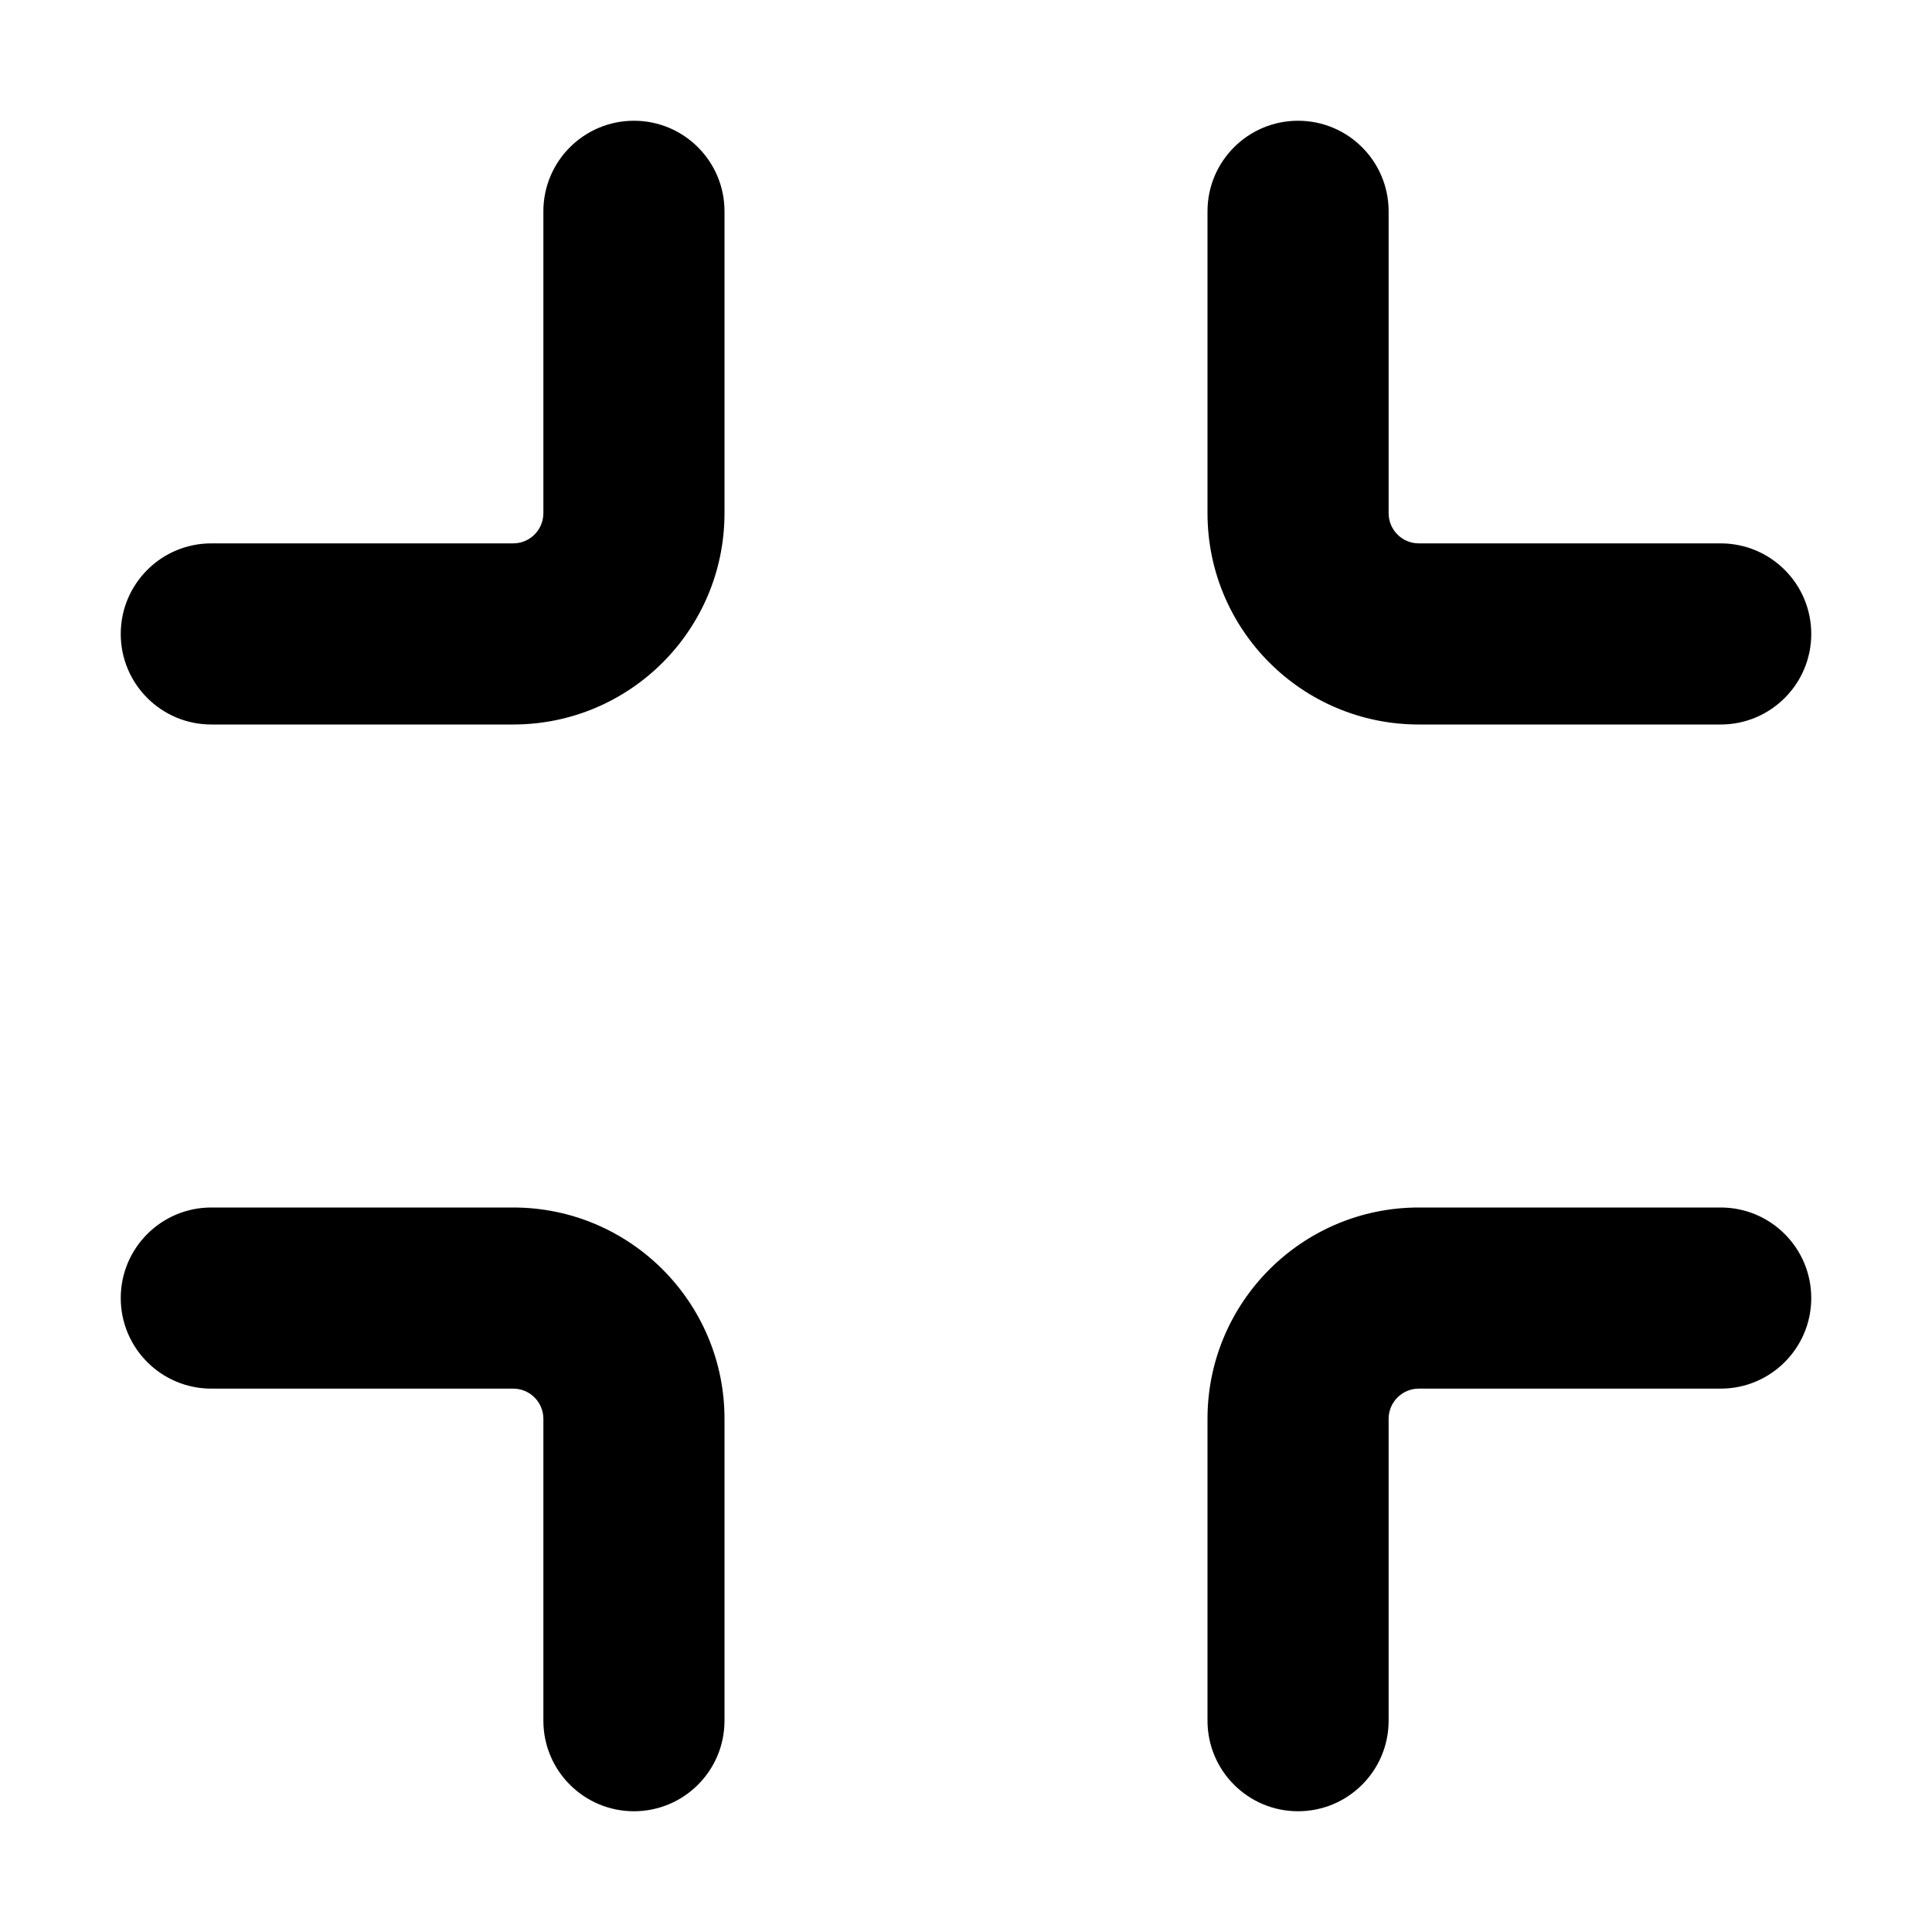
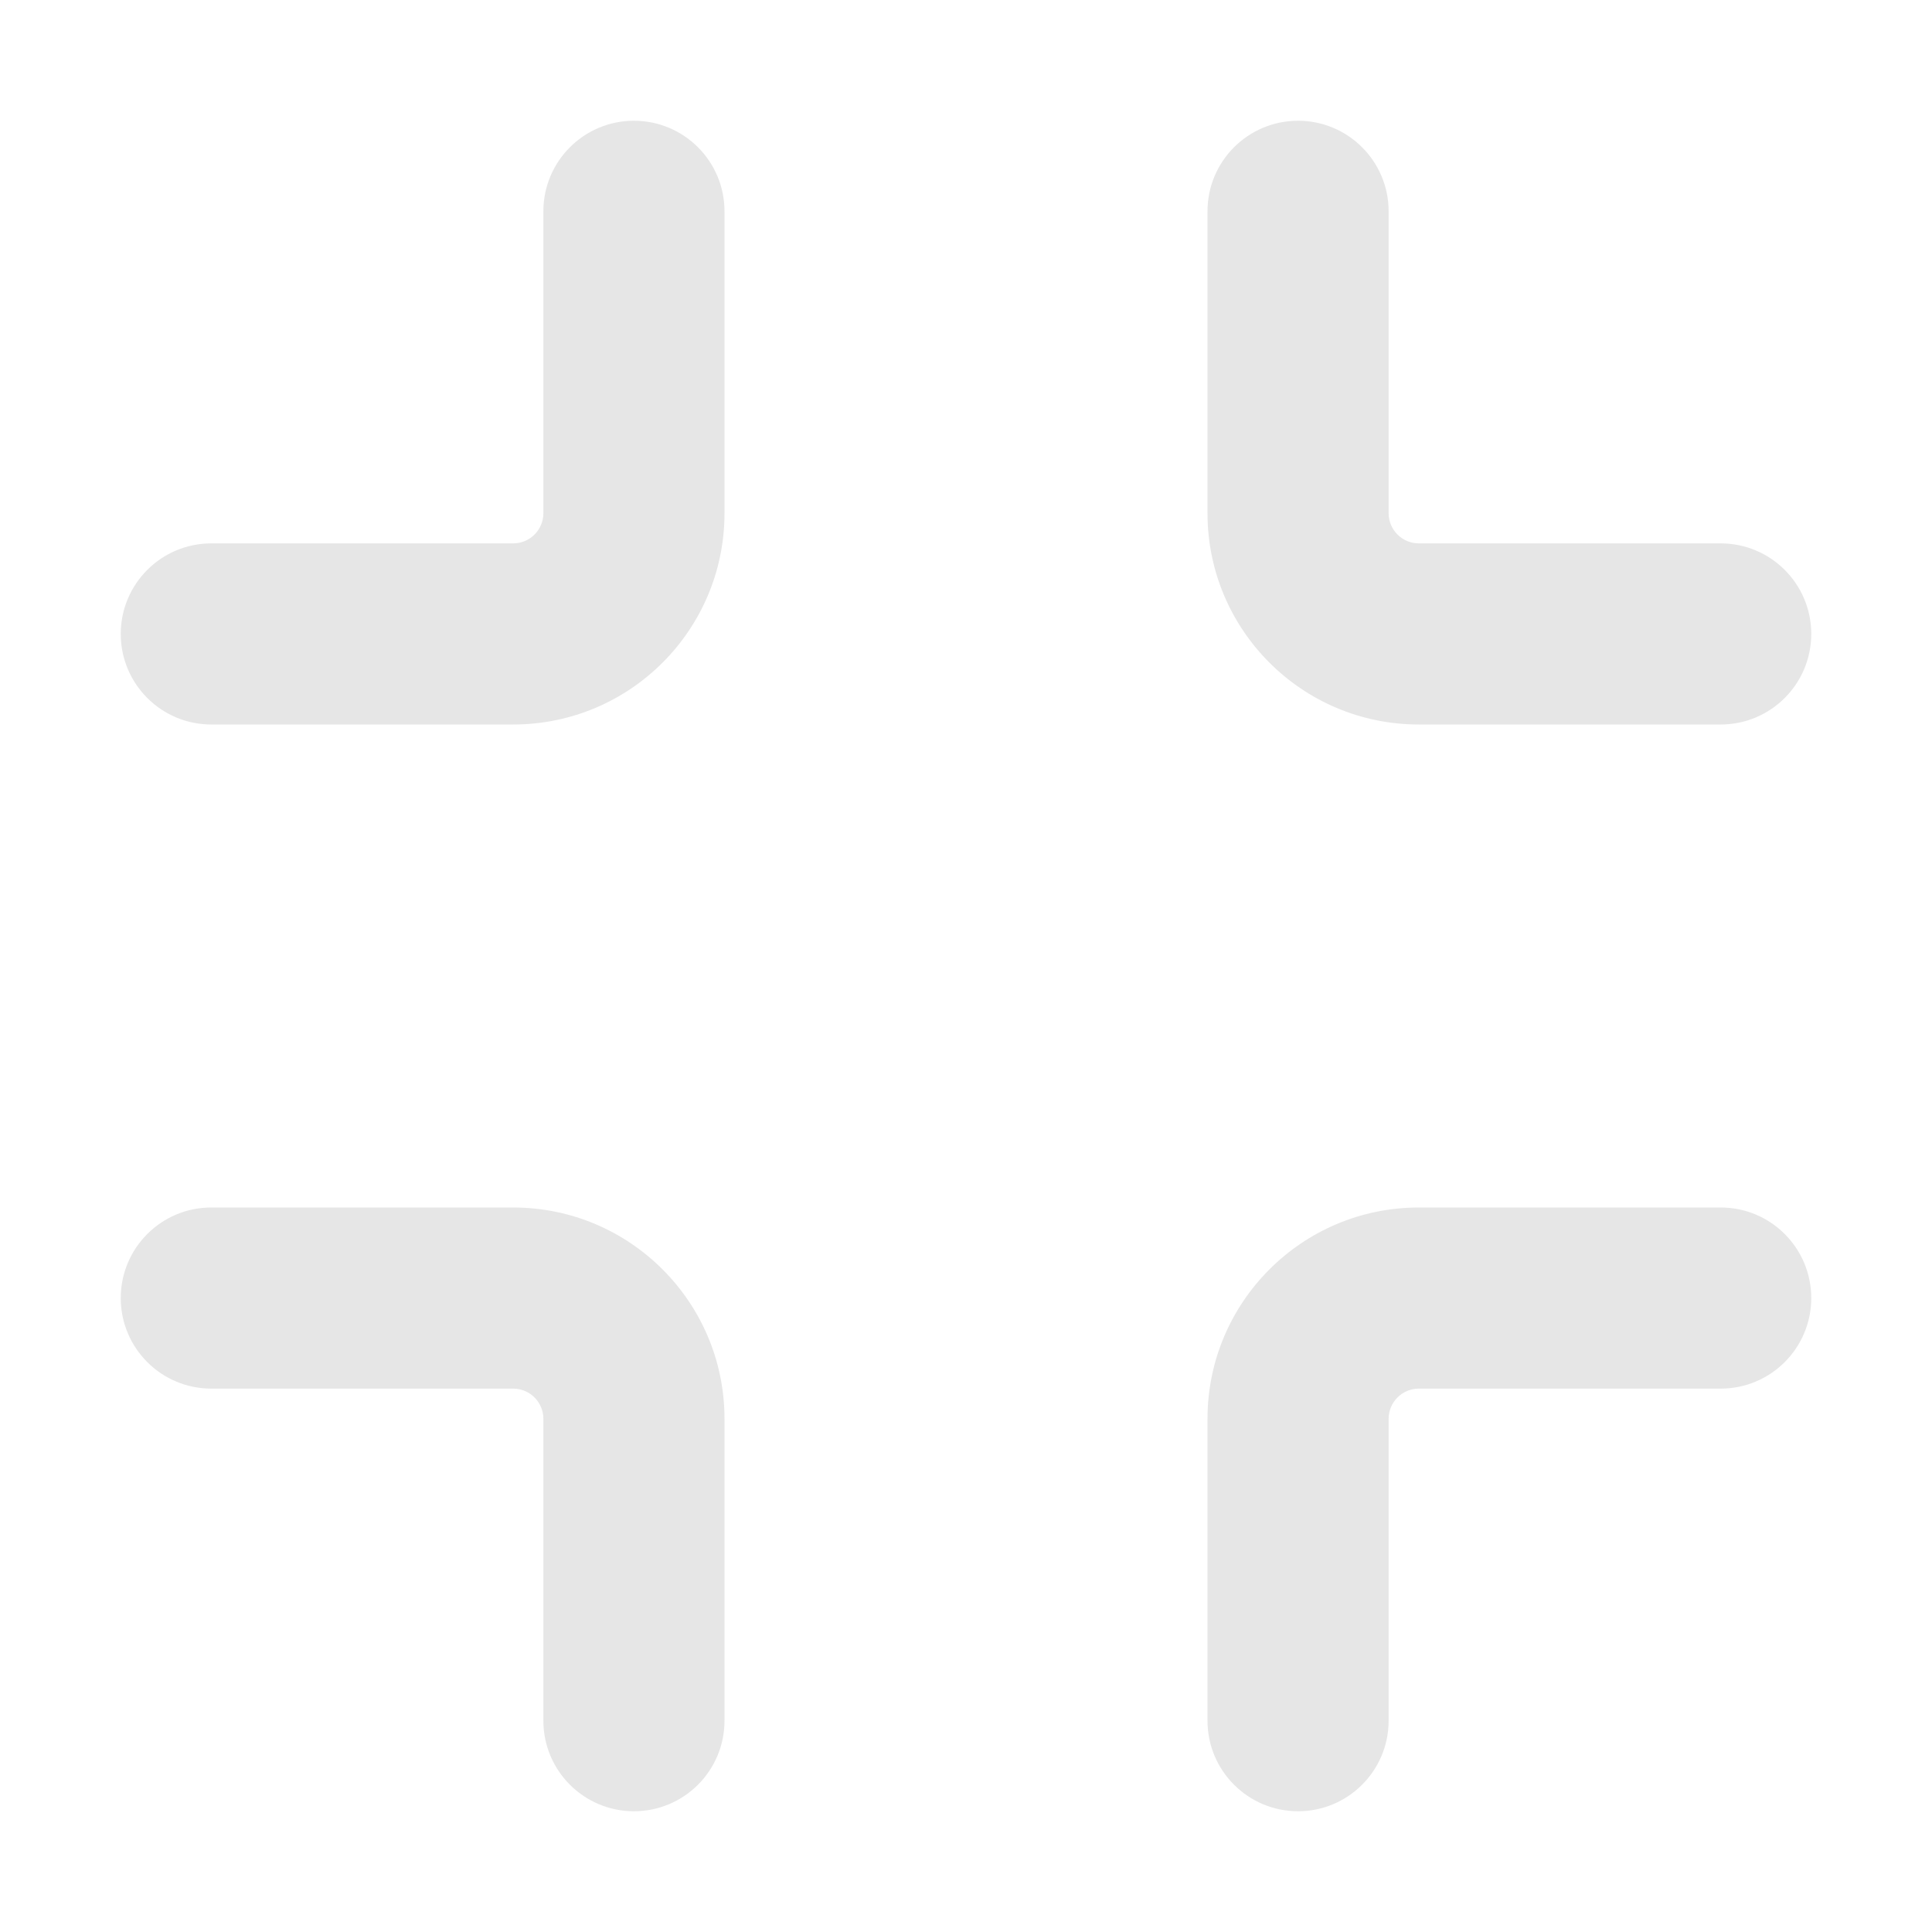
- <svg xmlns="http://www.w3.org/2000/svg" width="16" height="16" viewBox="0 0 16 16">
+ <svg xmlns="http://www.w3.org/2000/svg" width="32" height="32" viewBox="0 0 16 16" fill="#e6e6e6">
  <path fill-rule="evenodd" d="M5.25 1a.75.75 0 01.75.75v2.5A1.75 1.75 0 014.25 6h-2.5a.75.75 0 010-1.5h2.5a.25.25 0 00.25-.25v-2.5A.75.75 0 015.25 1zm5.5 0a.75.75 0 01.75.75v2.5c0 .138.112.25.25.25h2.5a.75.75 0 010 1.5h-2.5A1.75 1.75 0 0110 4.25v-2.5a.75.75 0 01.75-.75zM1 10.75a.75.75 0 01.75-.75h2.5c.966 0 1.75.784 1.75 1.75v2.5a.75.75 0 01-1.5 0v-2.5a.25.25 0 00-.25-.25h-2.5a.75.75 0 01-.75-.75zm9 1c0-.966.784-1.75 1.75-1.75h2.5a.75.75 0 010 1.5h-2.5a.25.25 0 00-.25.25v2.5a.75.75 0 01-1.5 0v-2.5z" />
</svg>
